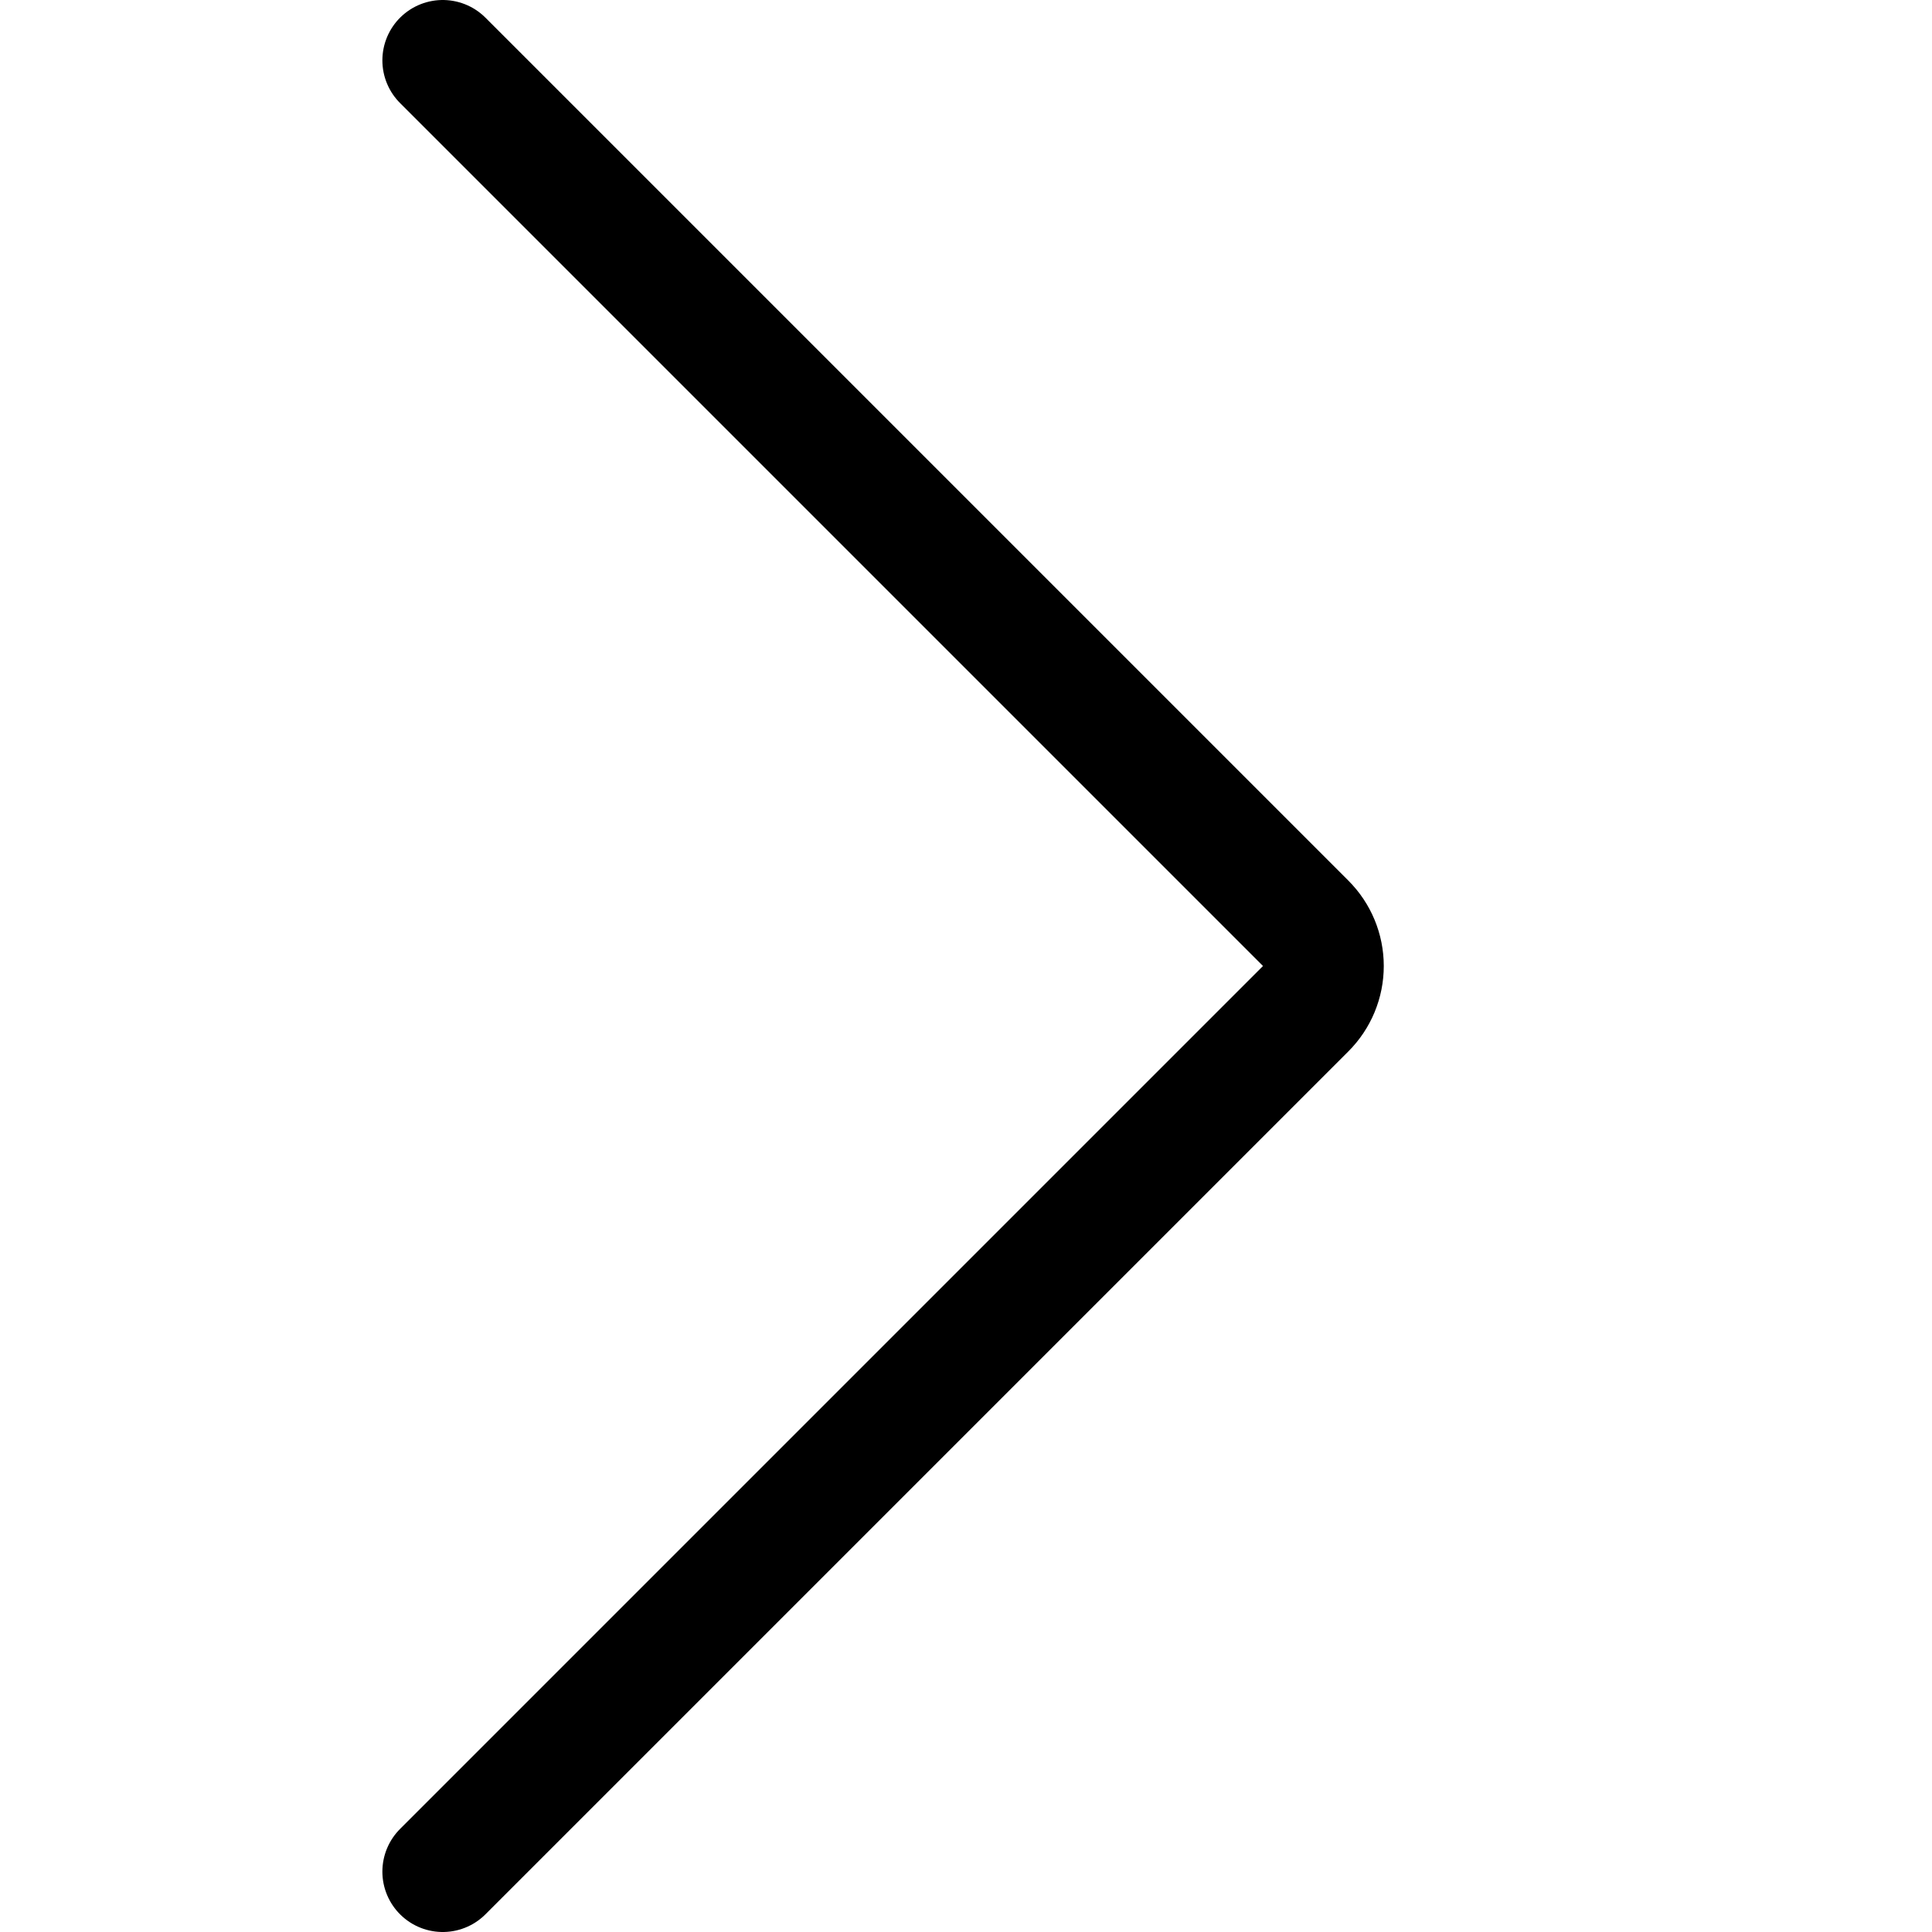
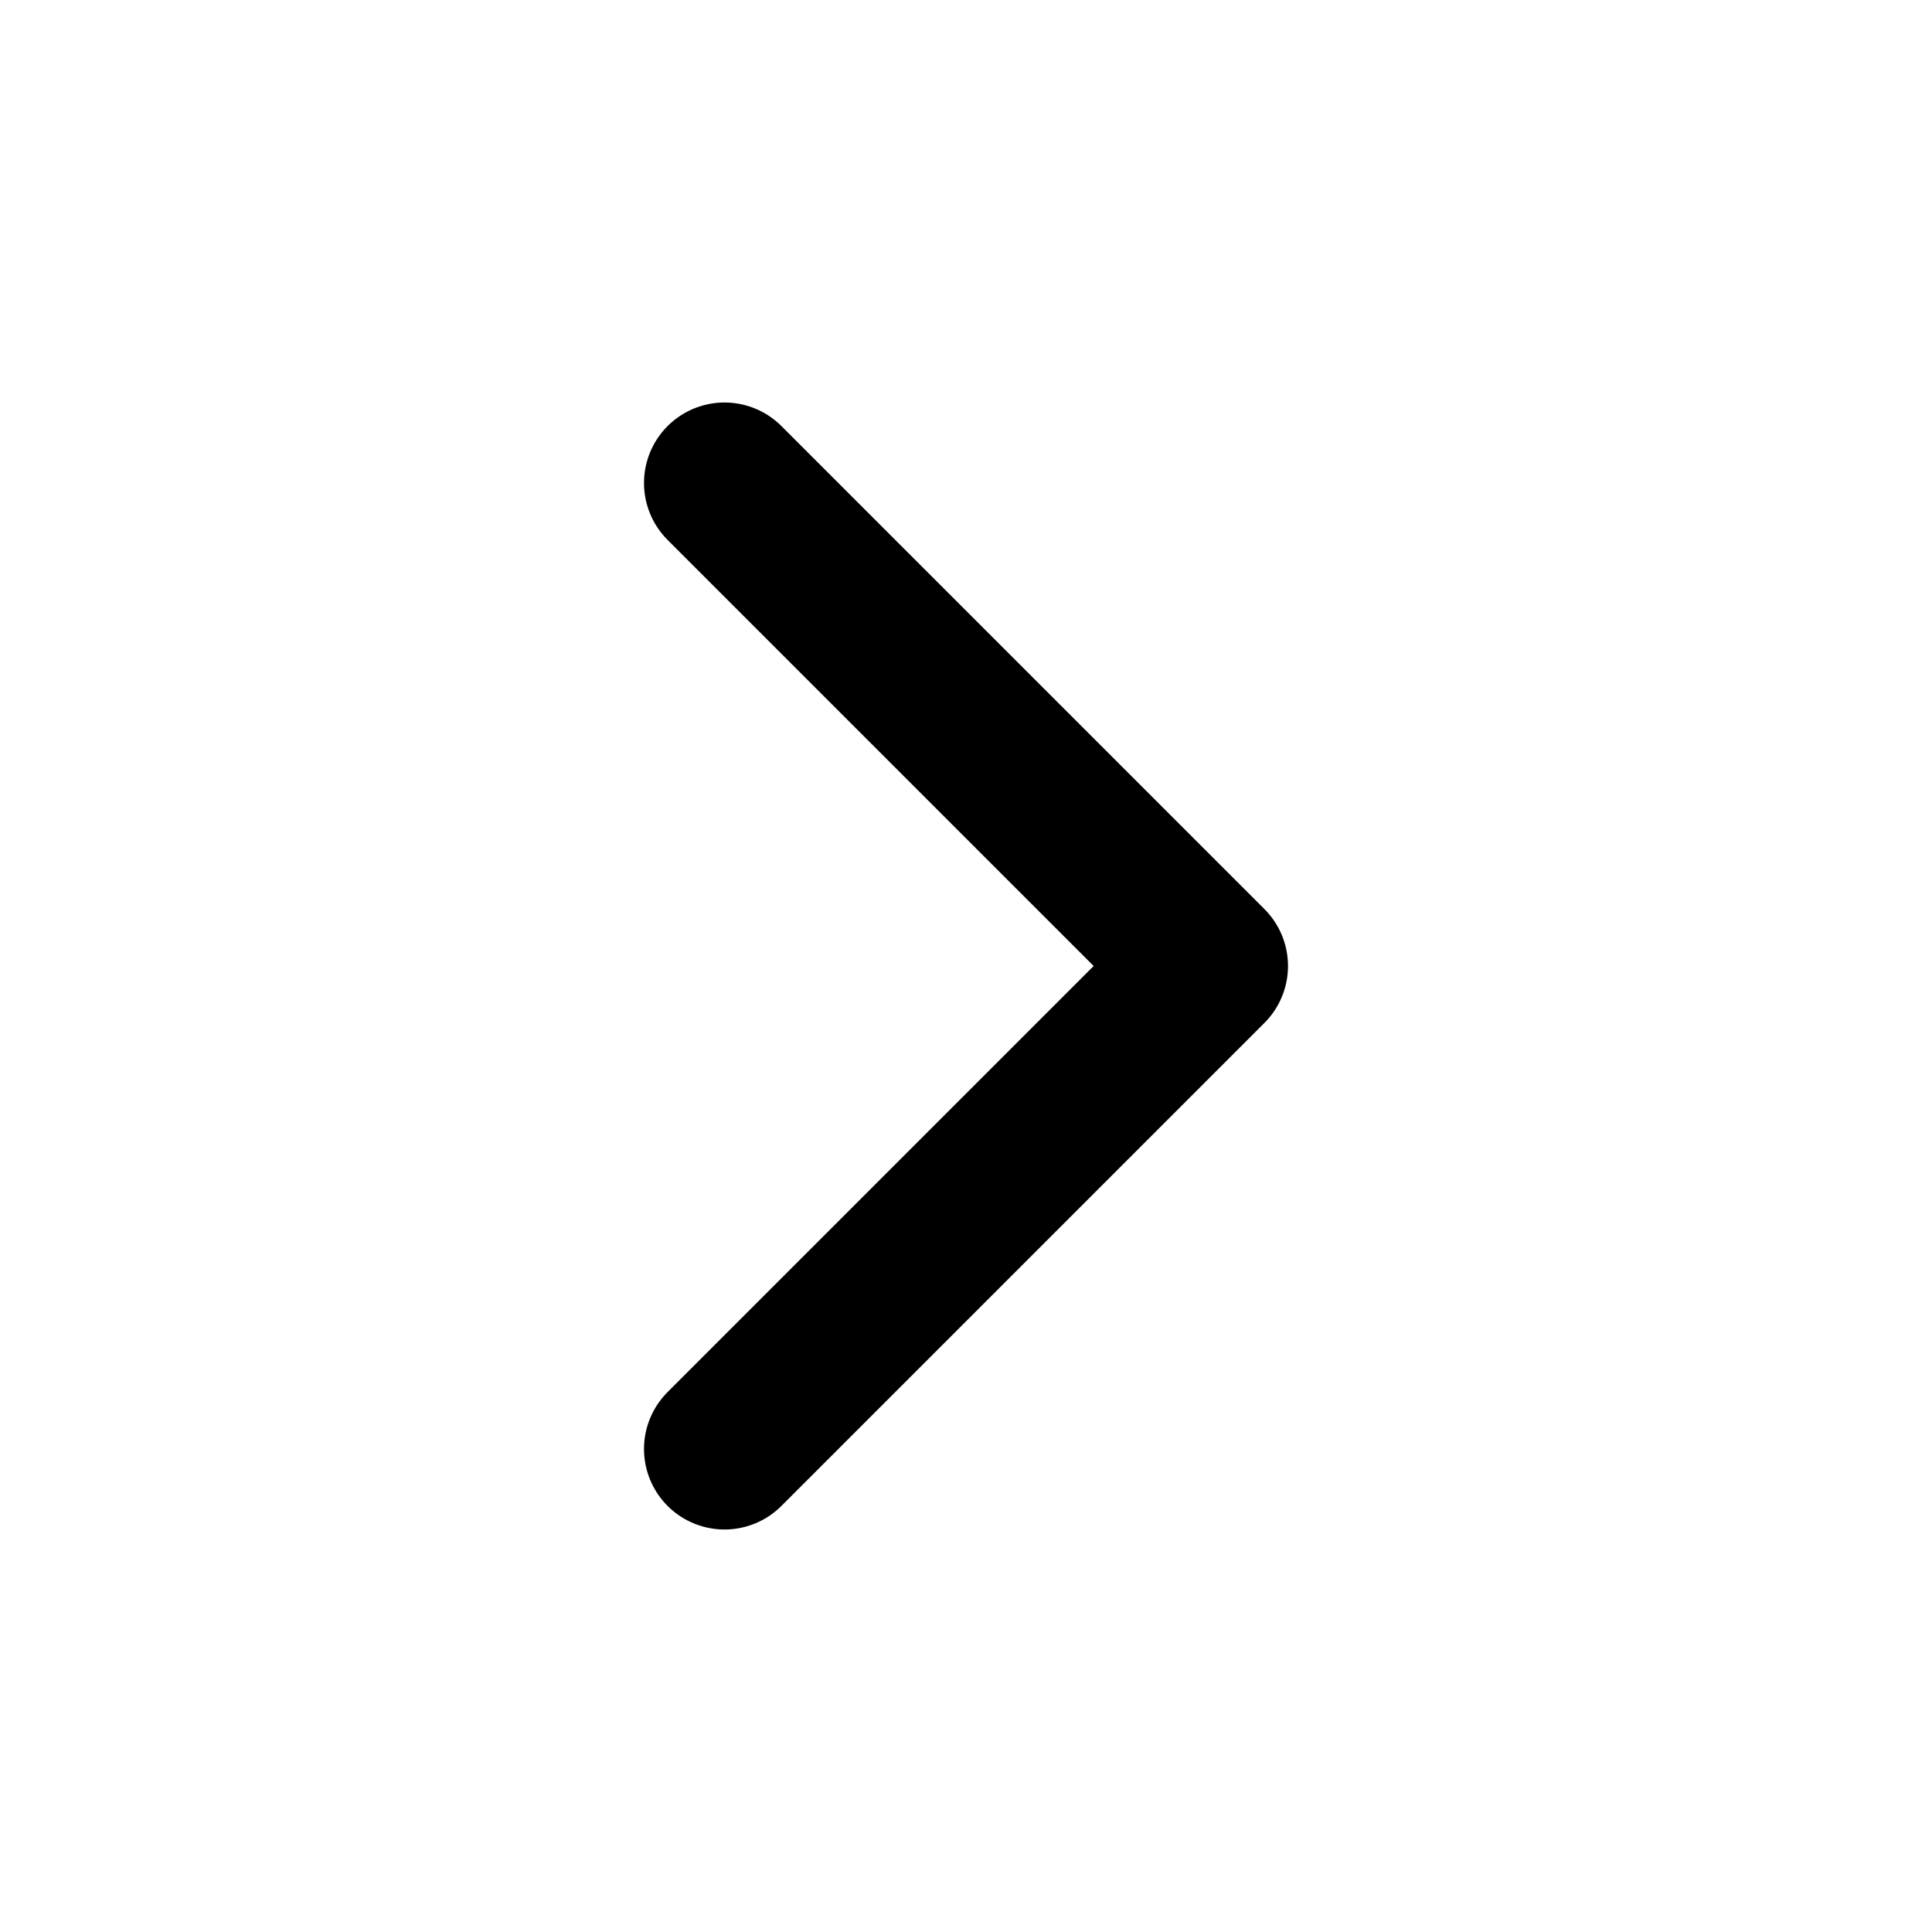
- <svg xmlns="http://www.w3.org/2000/svg" id="Regular" viewBox="0 0 24 24">
-   <defs>
-     <style>.cls-1{fill:none;stroke:currentColor;stroke-linecap:round;stroke-linejoin:round;stroke-width:1.5px;fill-rule:evenodd;}</style>
-   </defs>
-   <path class="cls-1" d="M5.5.75,16.22,11.47a.749.749,0,0,1,0,1.06L5.5,23.25" />
+ <svg xmlns="http://www.w3.org/2000/svg" width="24" height="24" viewBox="0 0 24 24" fill="none" stroke="currentColor" stroke-width="2" stroke-linecap="round" stroke-linejoin="round" class="feather feather-chevron-right">
+   <polyline points="9 18 15 12 9 6" />
</svg>
